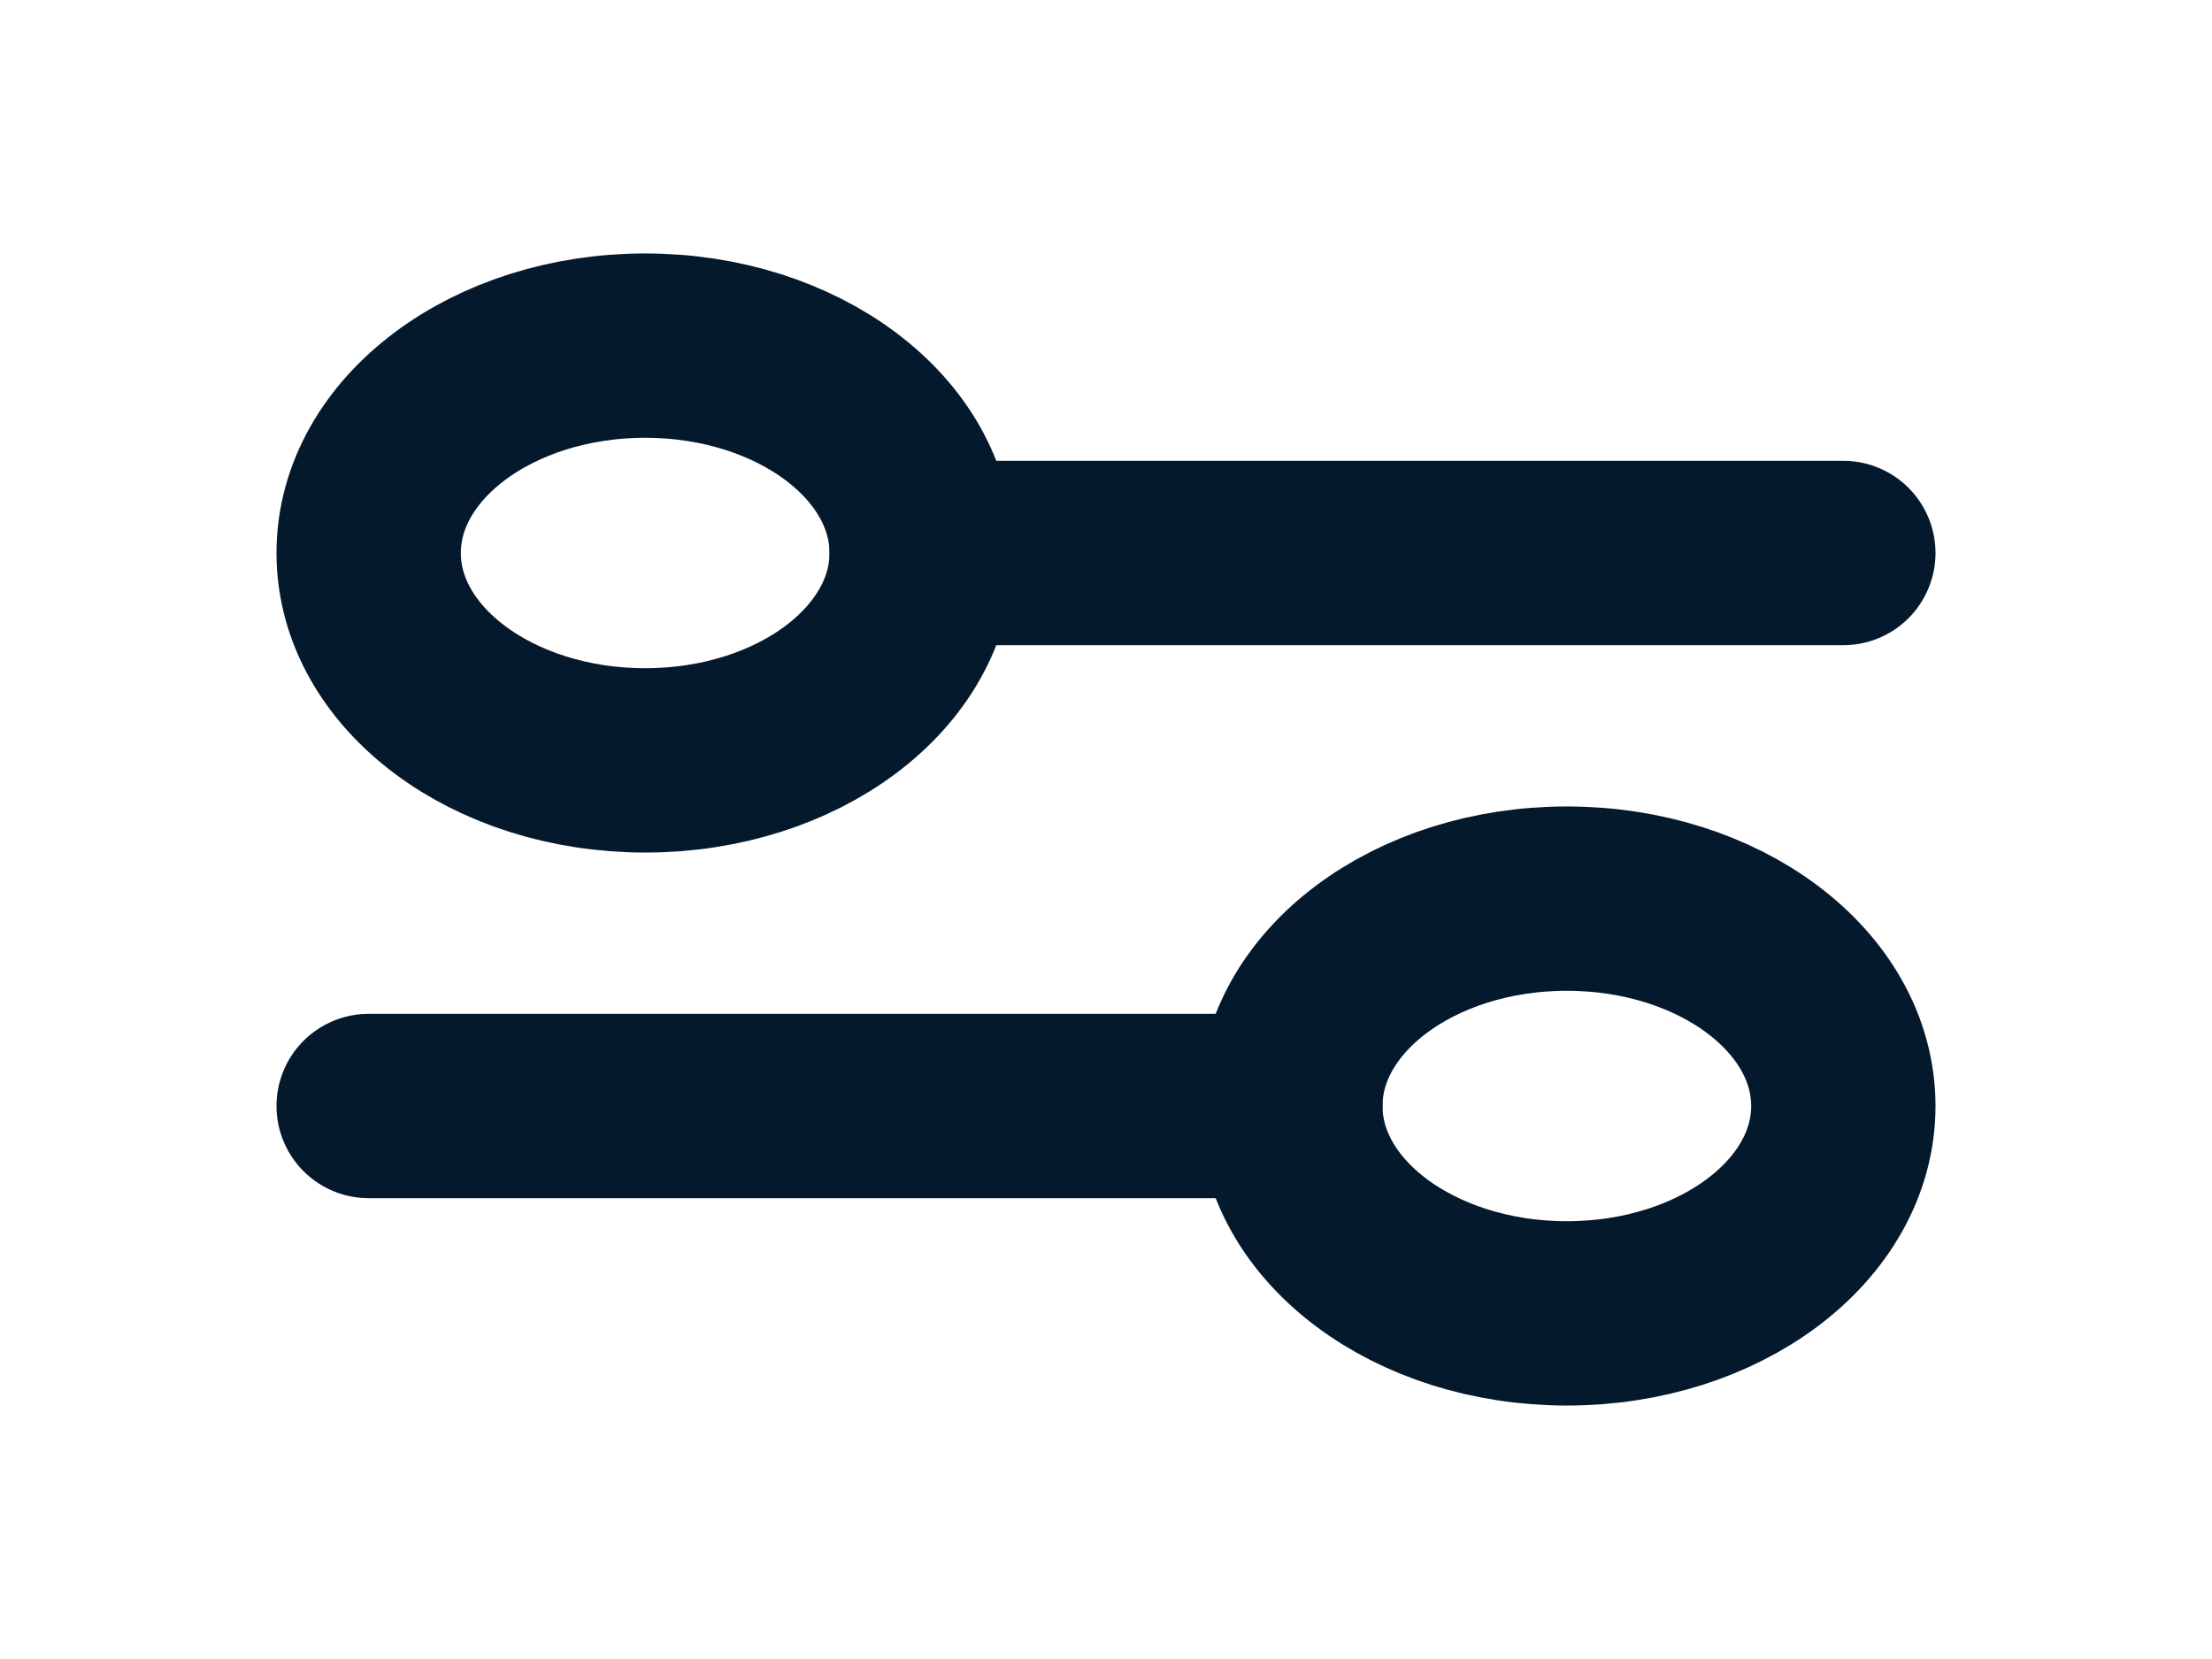
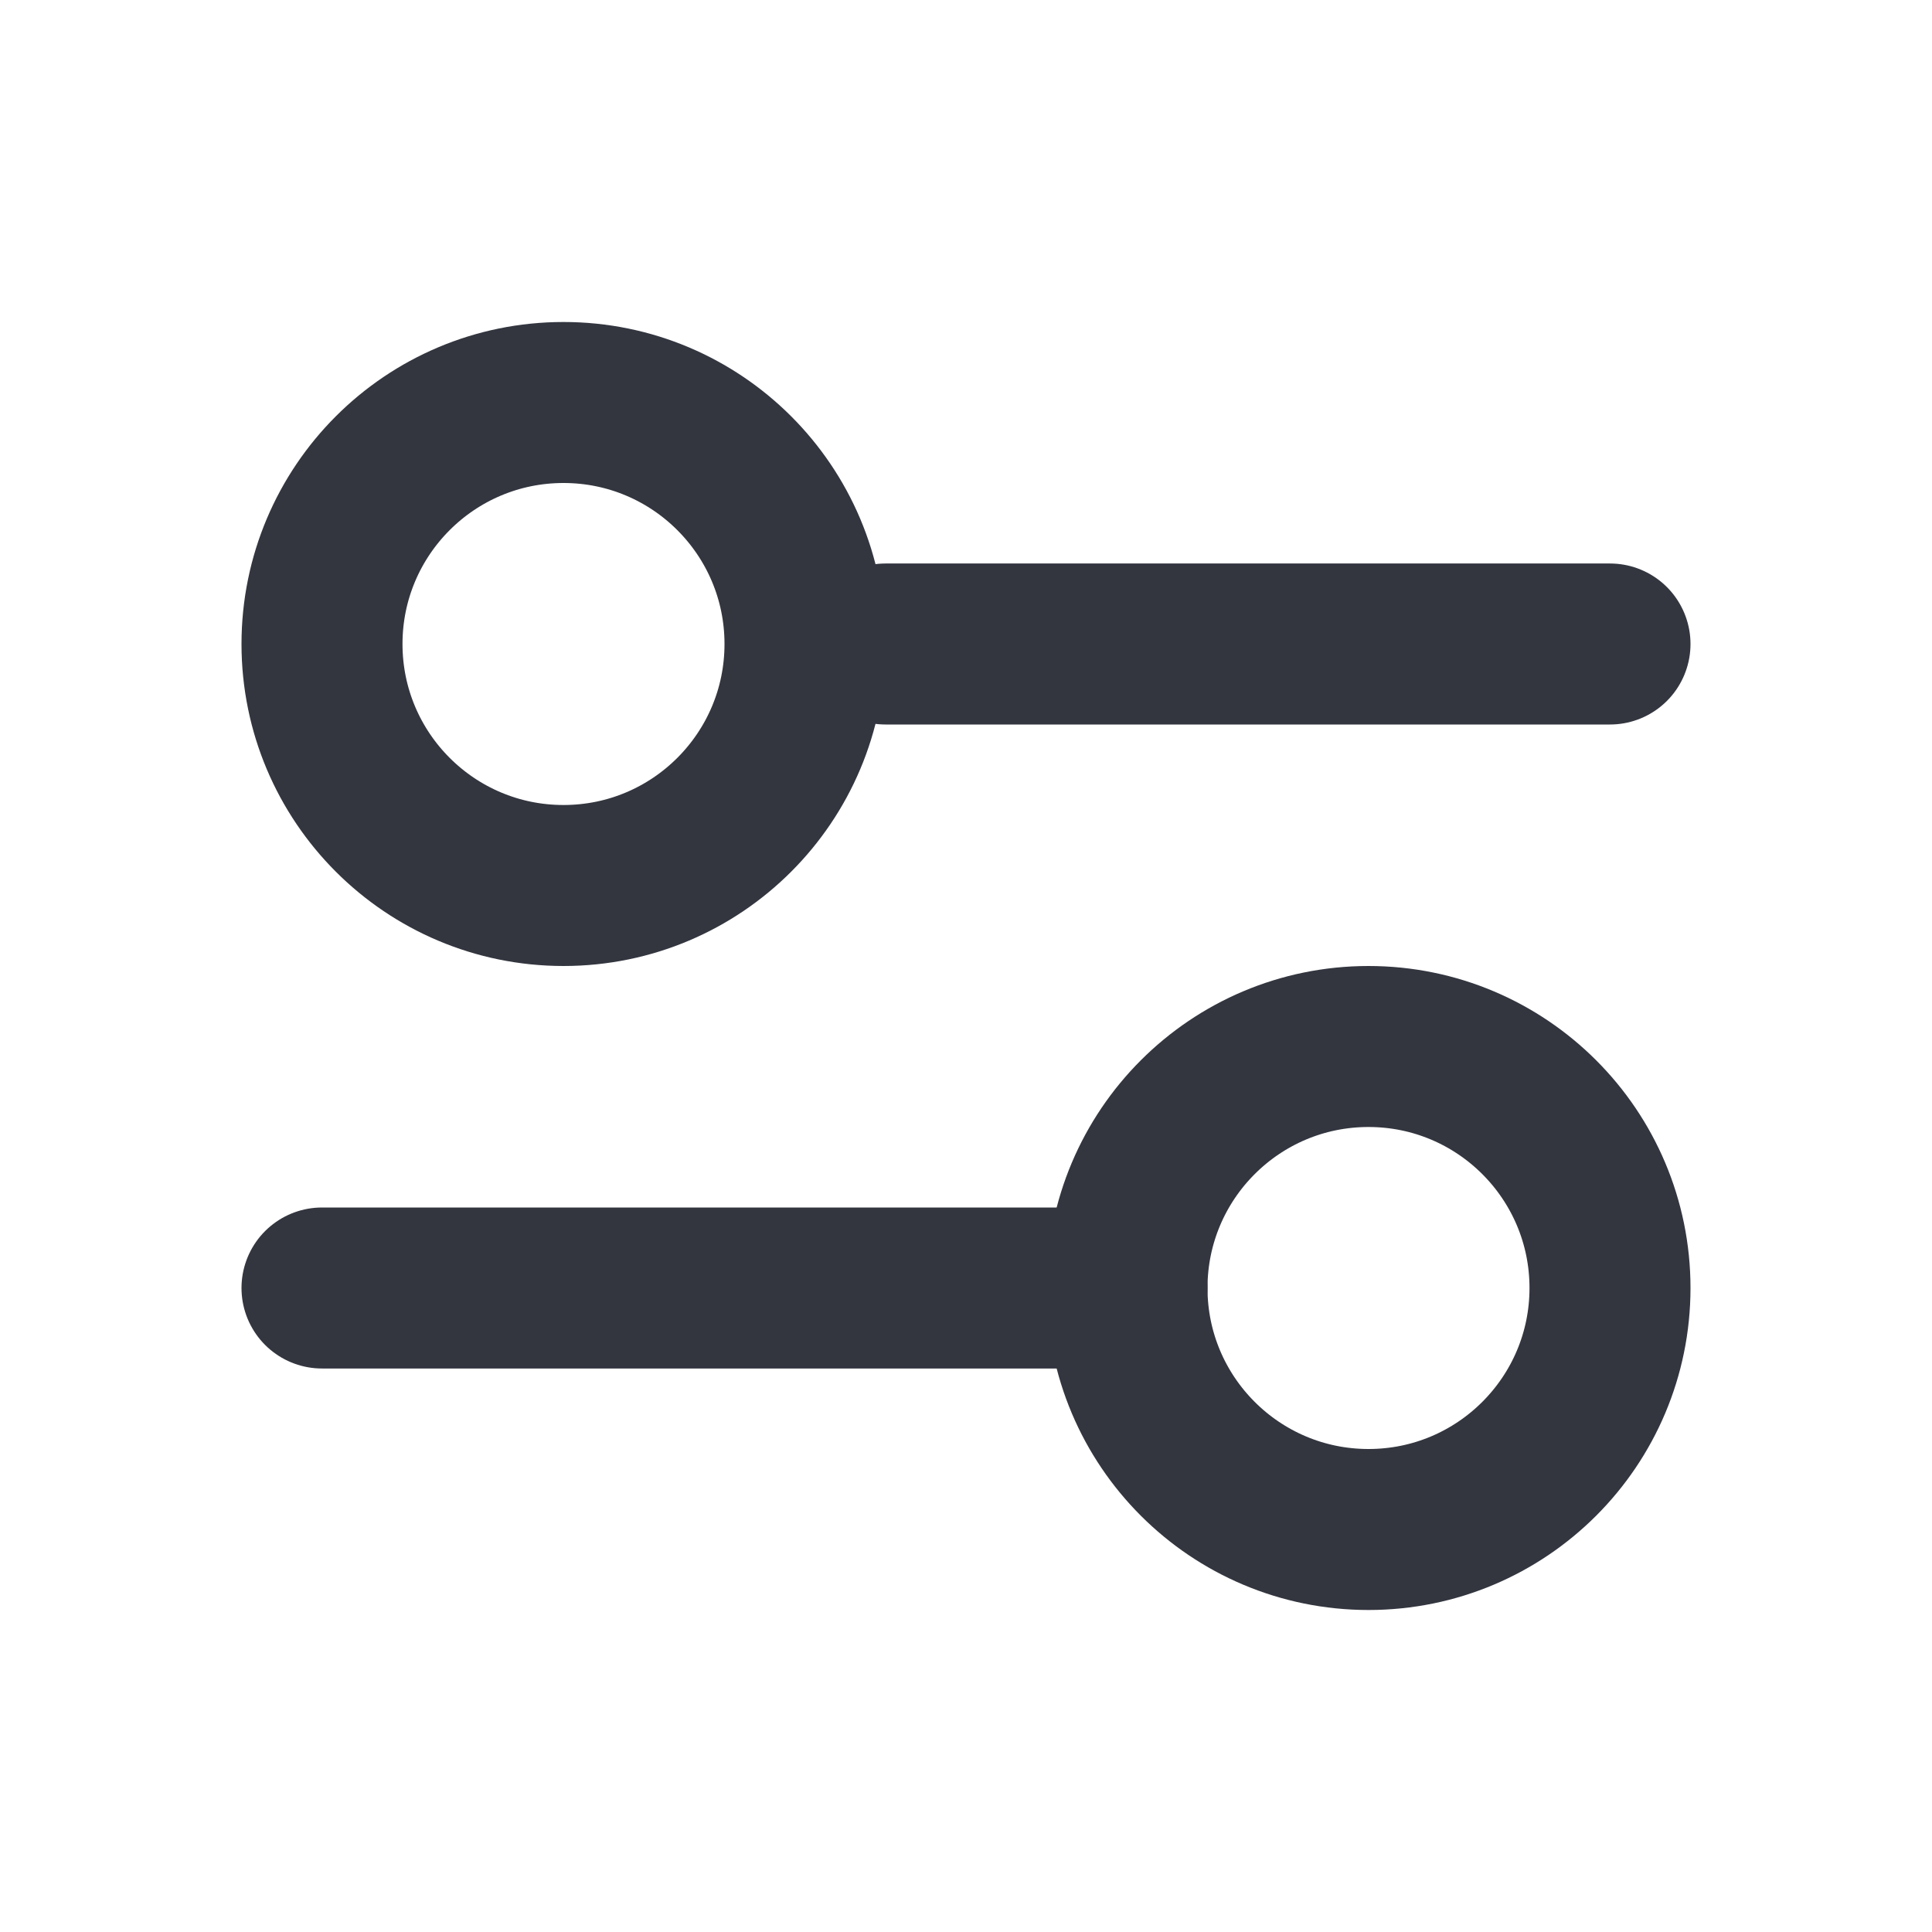
- <svg xmlns="http://www.w3.org/2000/svg" width="24" height="18" viewBox="0 0 24 18" fill="none">
-   <path d="M10 6L20 6" stroke="#05192D" stroke-width="2" stroke-linecap="round" />
-   <path d="M4 12L14 12" stroke="#05192D" stroke-width="2" stroke-linecap="round" />
-   <ellipse cx="7" cy="6" rx="2.25" ry="3" transform="rotate(90 7 6)" stroke="#05192D" stroke-width="2" stroke-linecap="round" />
-   <ellipse cx="17" cy="12" rx="2.25" ry="3" transform="rotate(90 17 12)" stroke="#05192D" stroke-width="2" stroke-linecap="round" />
+ <svg xmlns="http://www.w3.org/2000/svg" width="24" height="24" viewBox="0 0 24 24" fill="none">
+   <path d="M11 8L20 8" stroke="#33363F" stroke-width="2" stroke-linecap="round" />
+   <path d="M4 16L14 16" stroke="#33363F" stroke-width="2" stroke-linecap="round" />
+   <ellipse cx="7" cy="8" rx="3" ry="3" transform="rotate(90 7 8)" stroke="#33363F" stroke-width="2" stroke-linecap="round" />
+   <ellipse cx="17" cy="16" rx="3" ry="3" transform="rotate(90 17 16)" stroke="#33363F" stroke-width="2" stroke-linecap="round" />
</svg>
